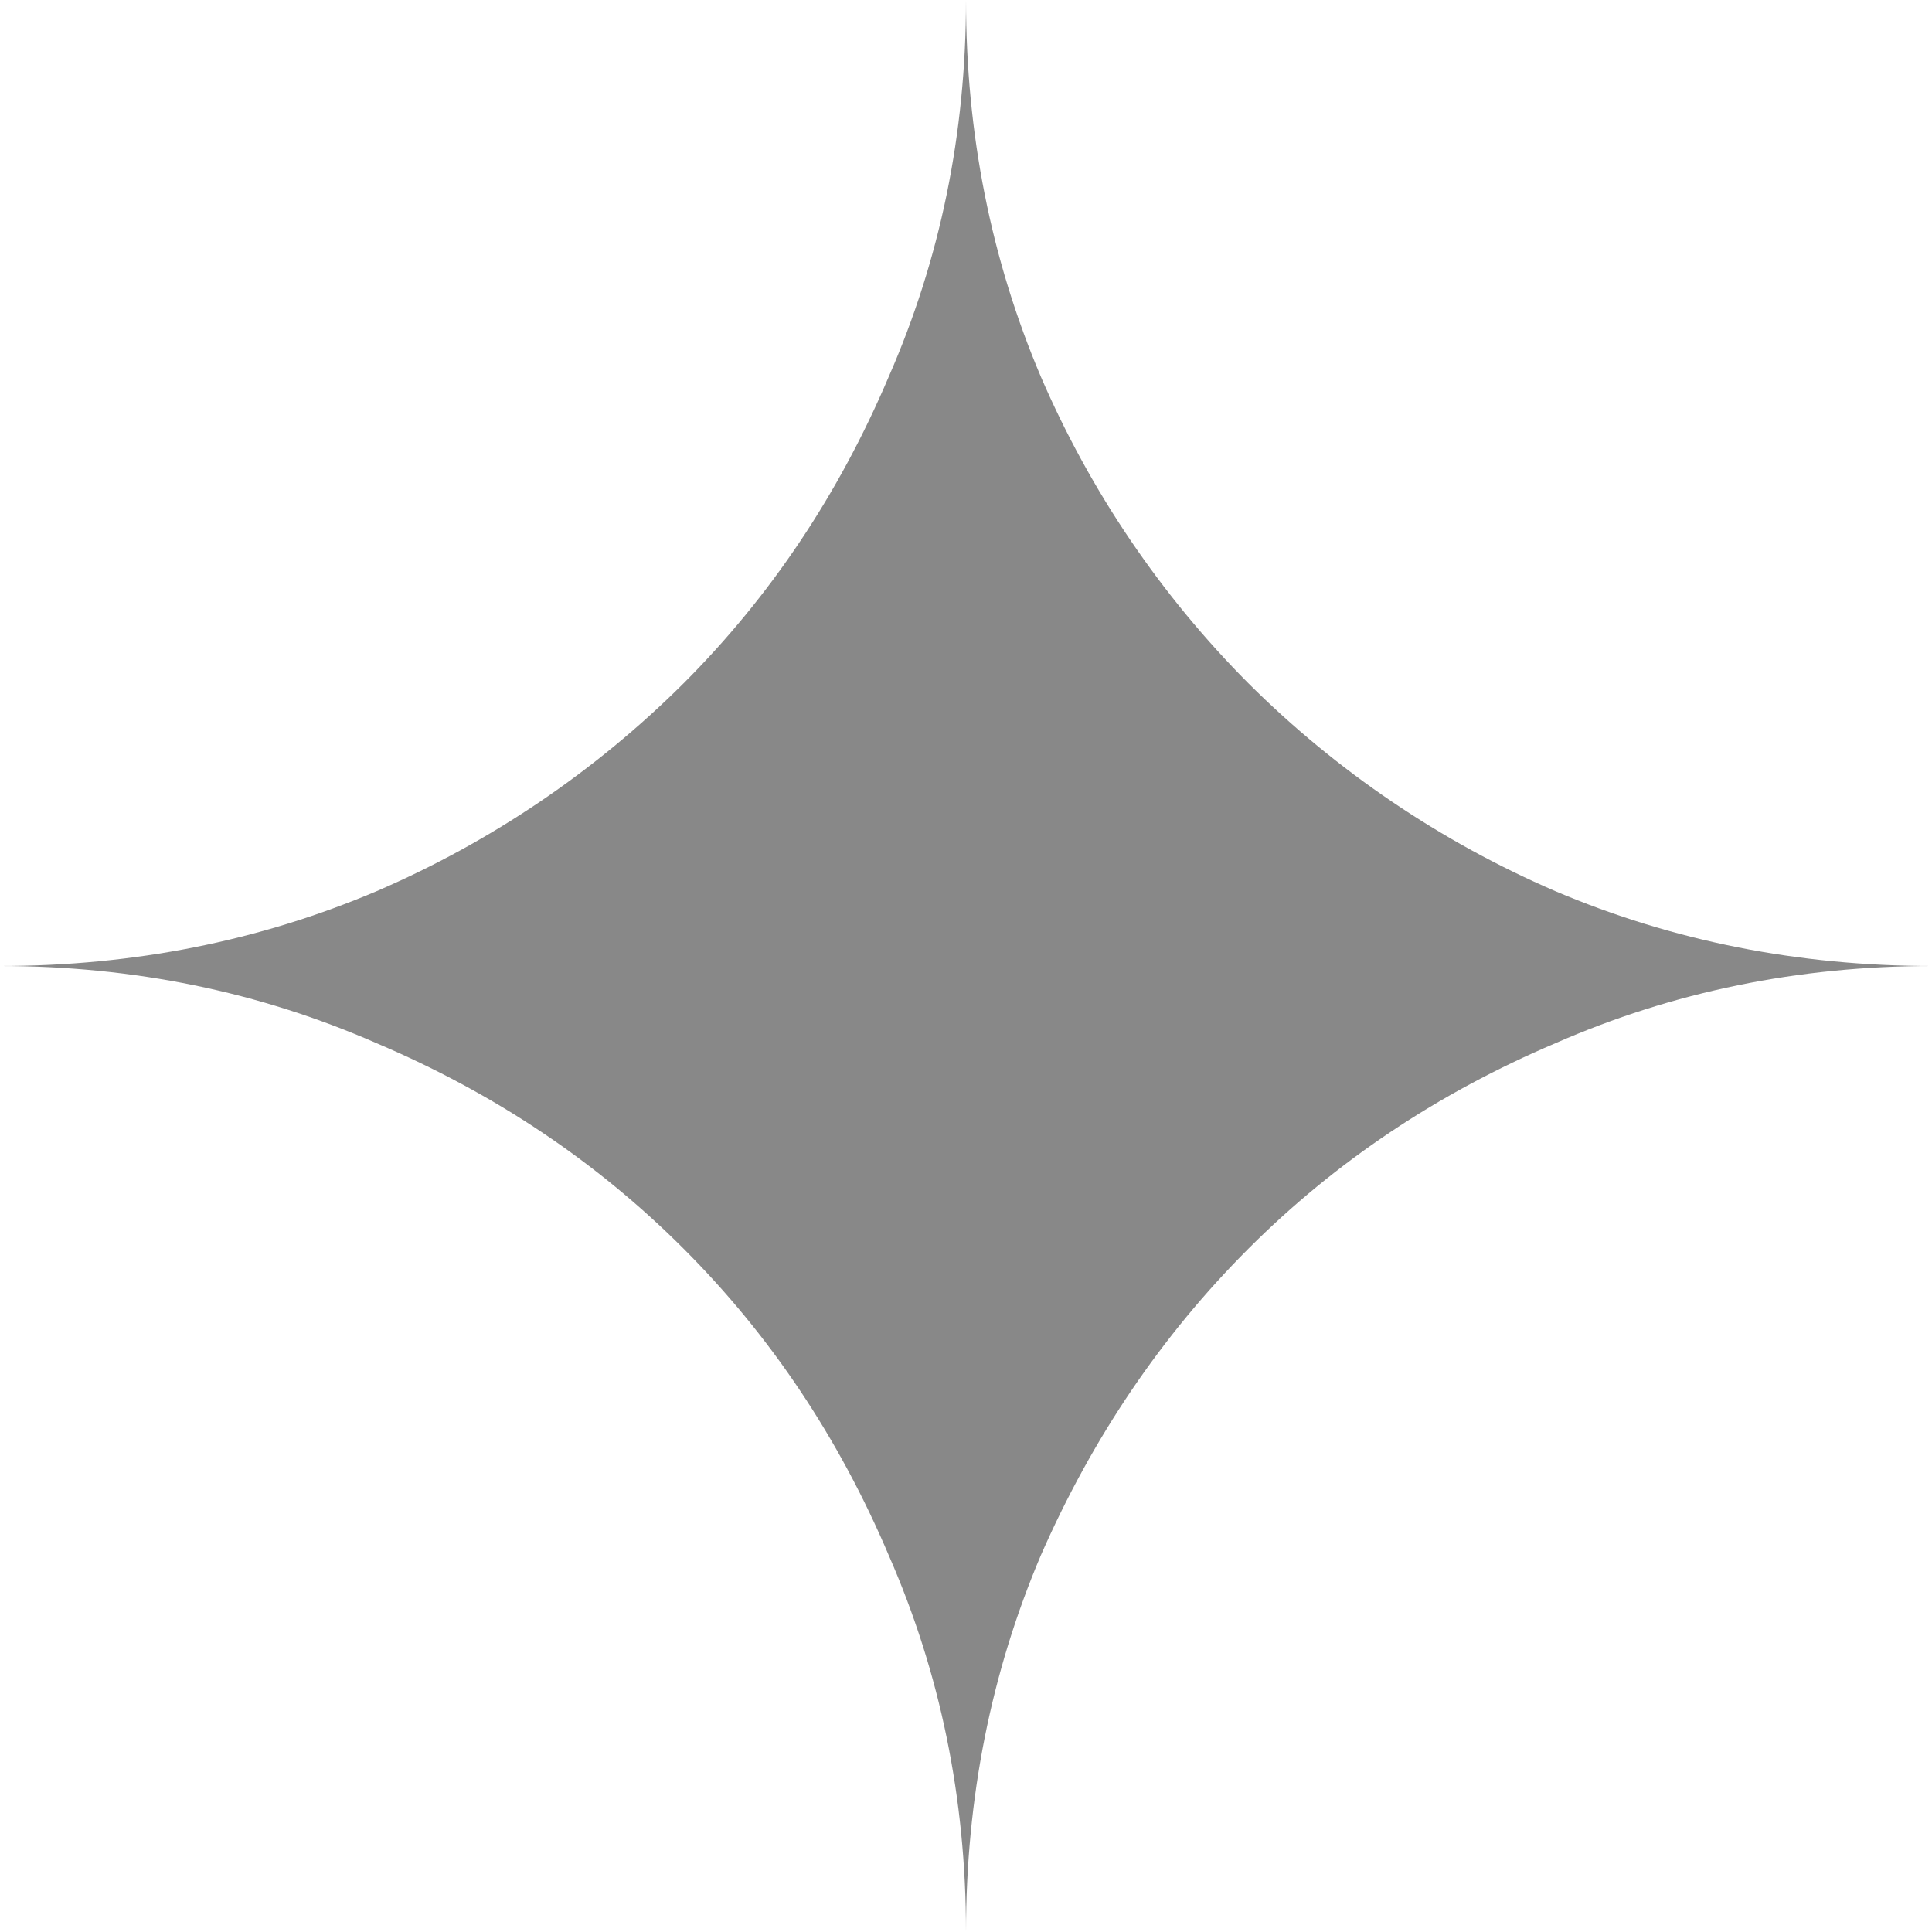
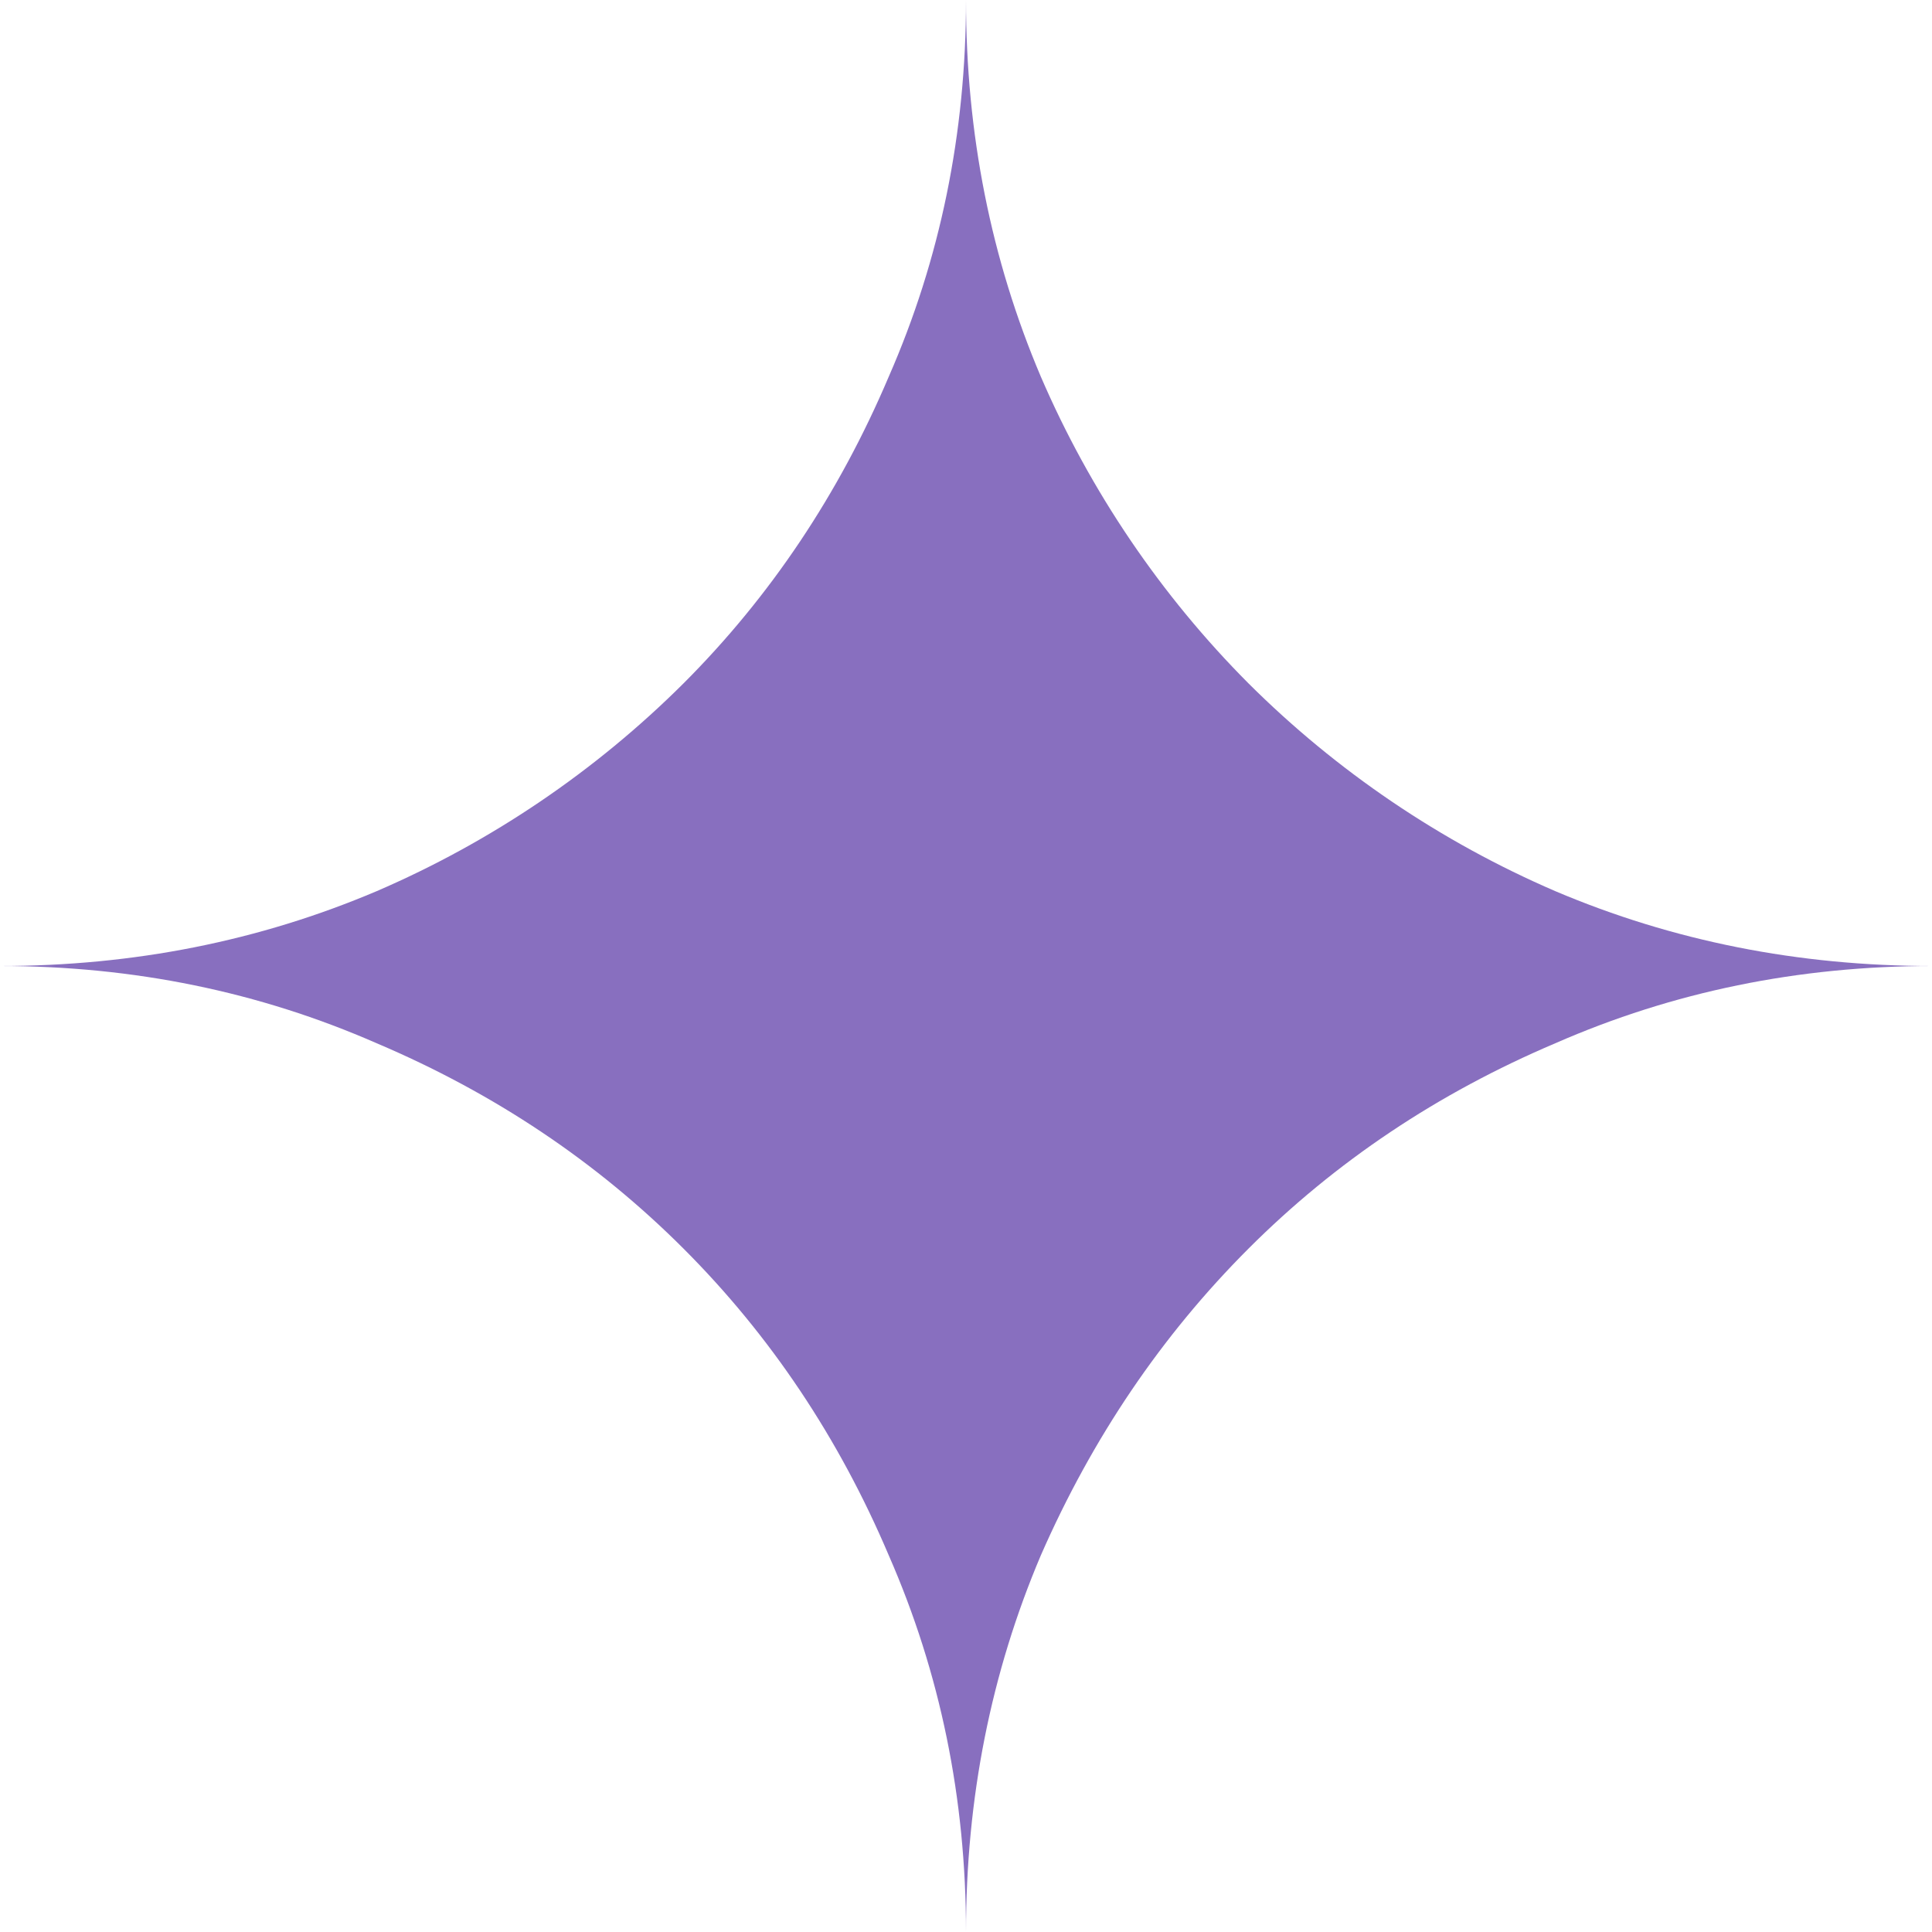
- <svg xmlns="http://www.w3.org/2000/svg" fill="#888888" role="img" viewBox="0 0 24 24">
+ <svg xmlns="http://www.w3.org/2000/svg" fill="#886FBF" role="img" viewBox="0 0 24 24">
  <path d="M11.04 19.32Q12 21.51 12 24q0-2.49.93-4.68.96-2.19 2.58-3.81t3.81-2.55Q21.51 12 24 12q-2.49 0-4.68-.93a12.3 12.3 0 0 1-3.81-2.58 12.3 12.3 0 0 1-2.58-3.81Q12 2.49 12 0q0 2.49-.96 4.68-.93 2.19-2.55 3.81a12.3 12.3 0 0 1-3.81 2.58Q2.49 12 0 12q2.49 0 4.68.96 2.19.93 3.81 2.55t2.55 3.81" />
</svg>
